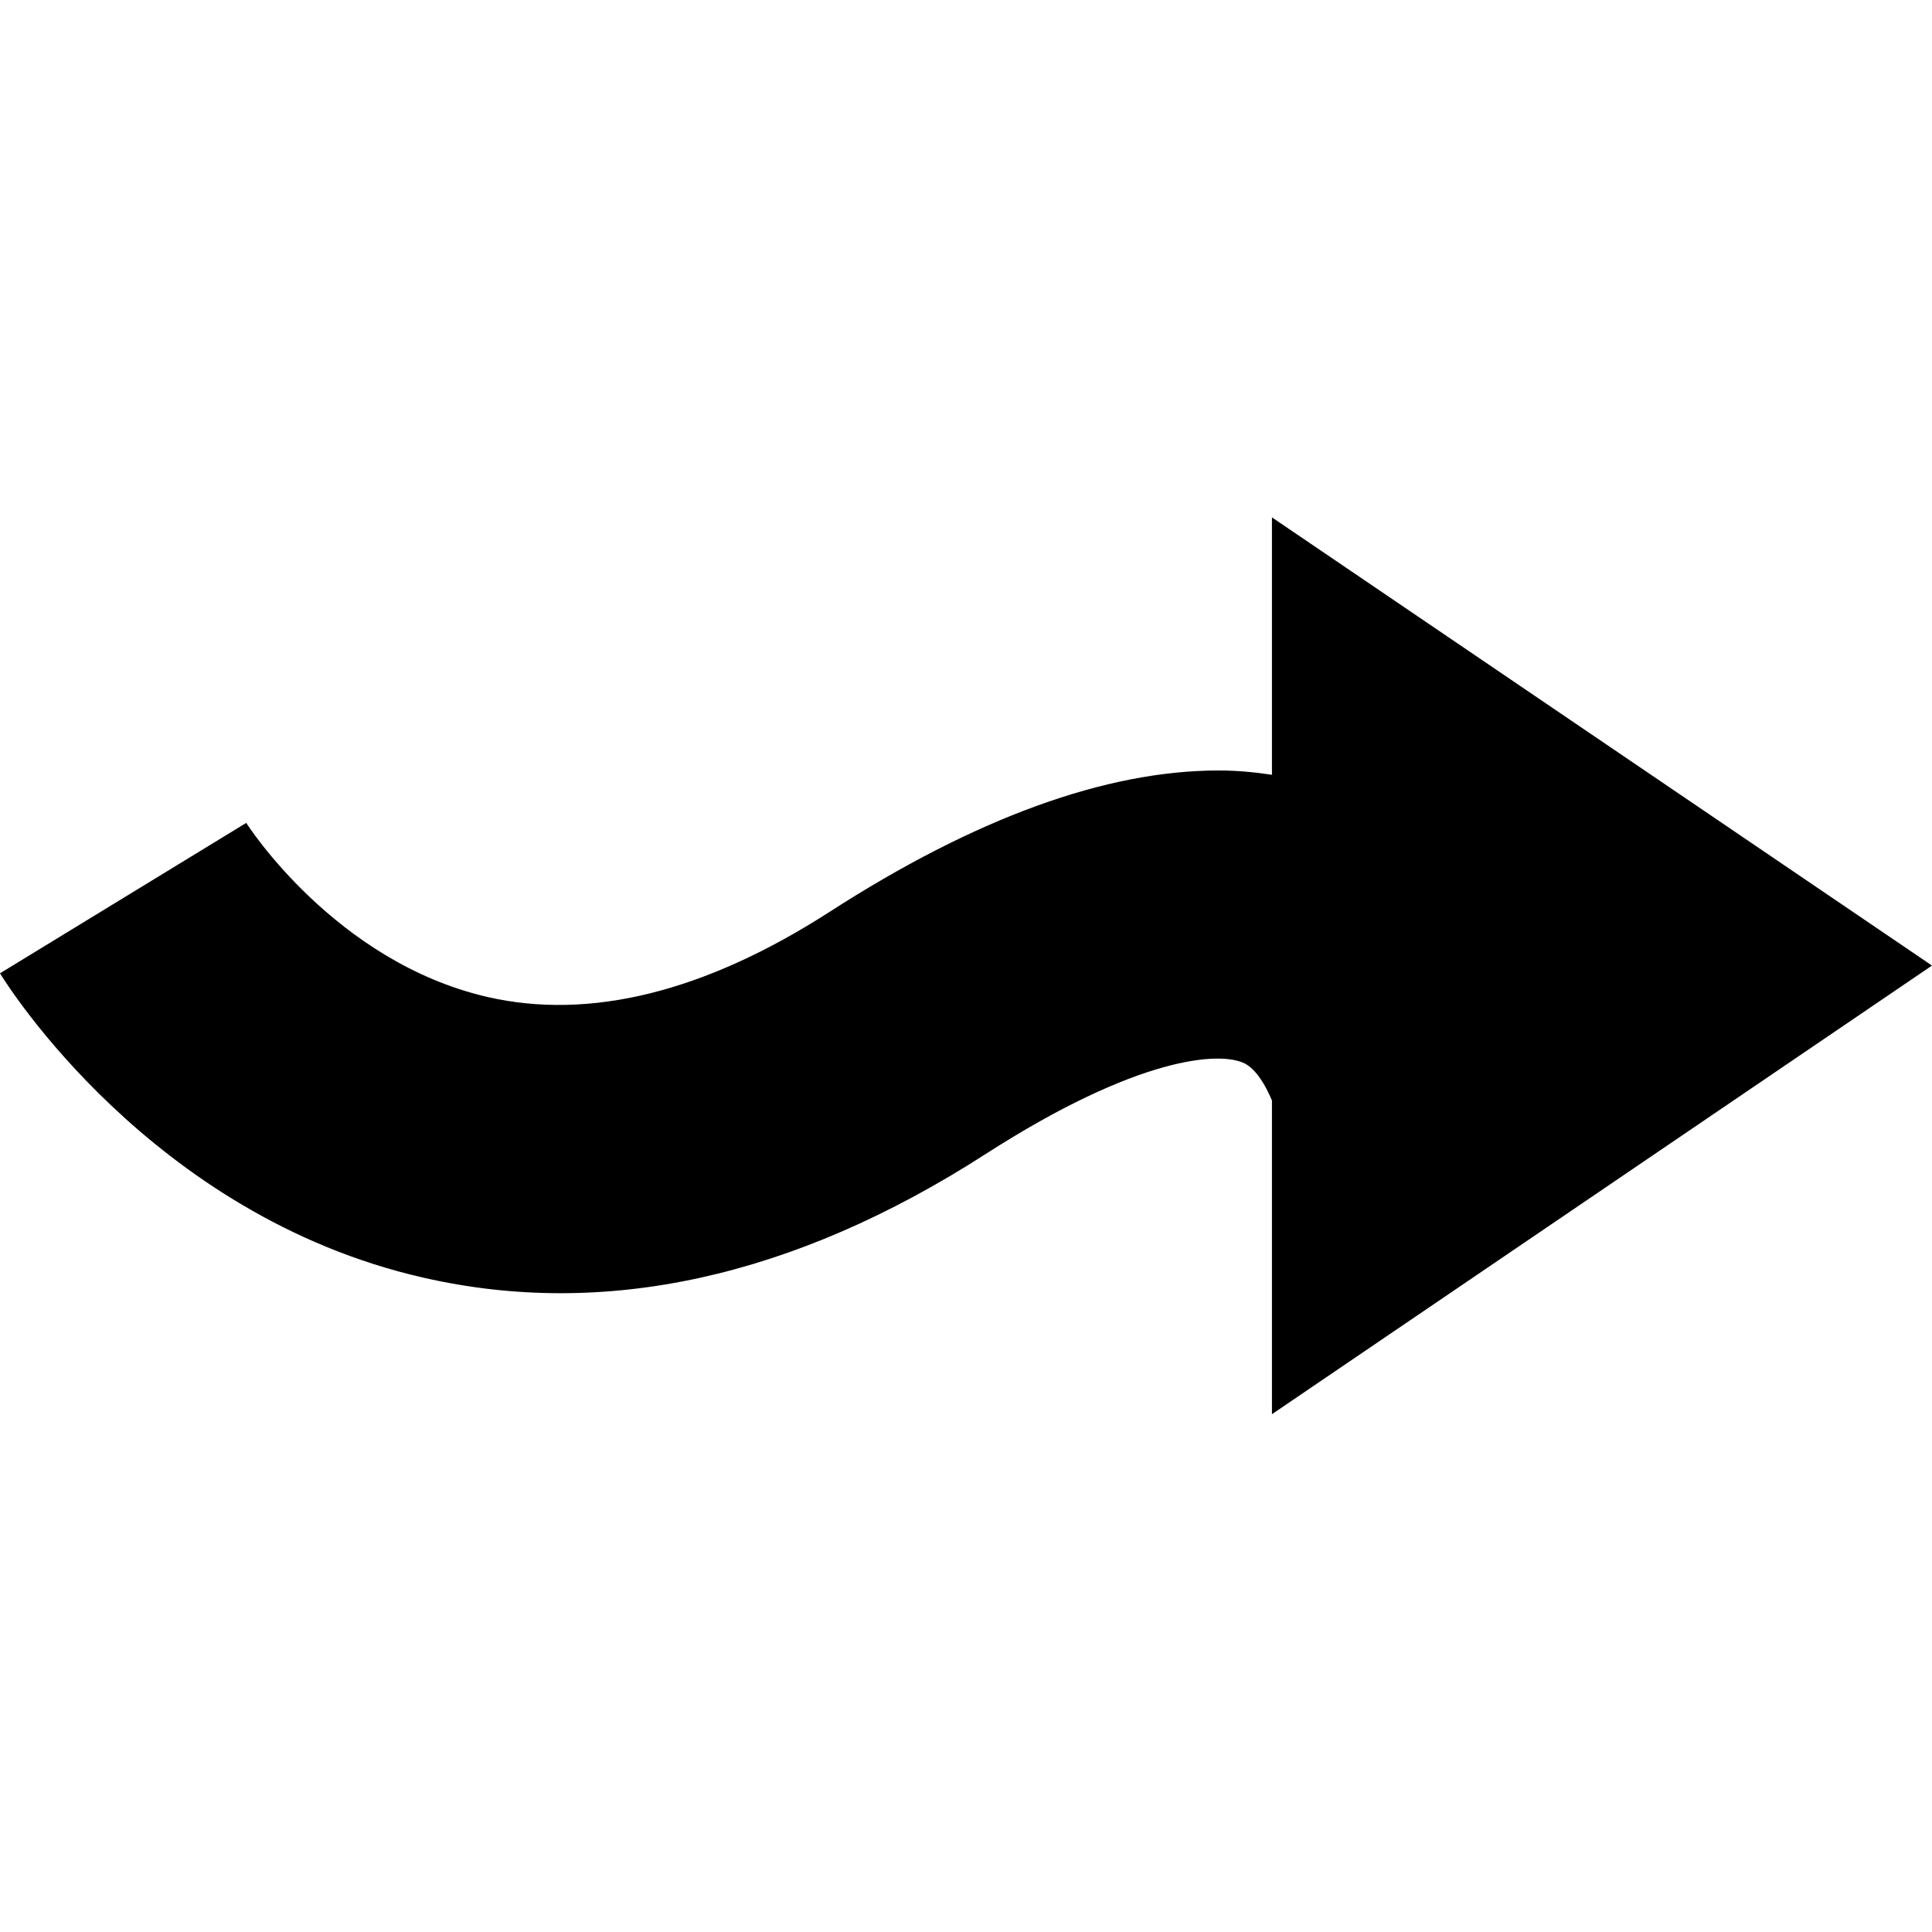
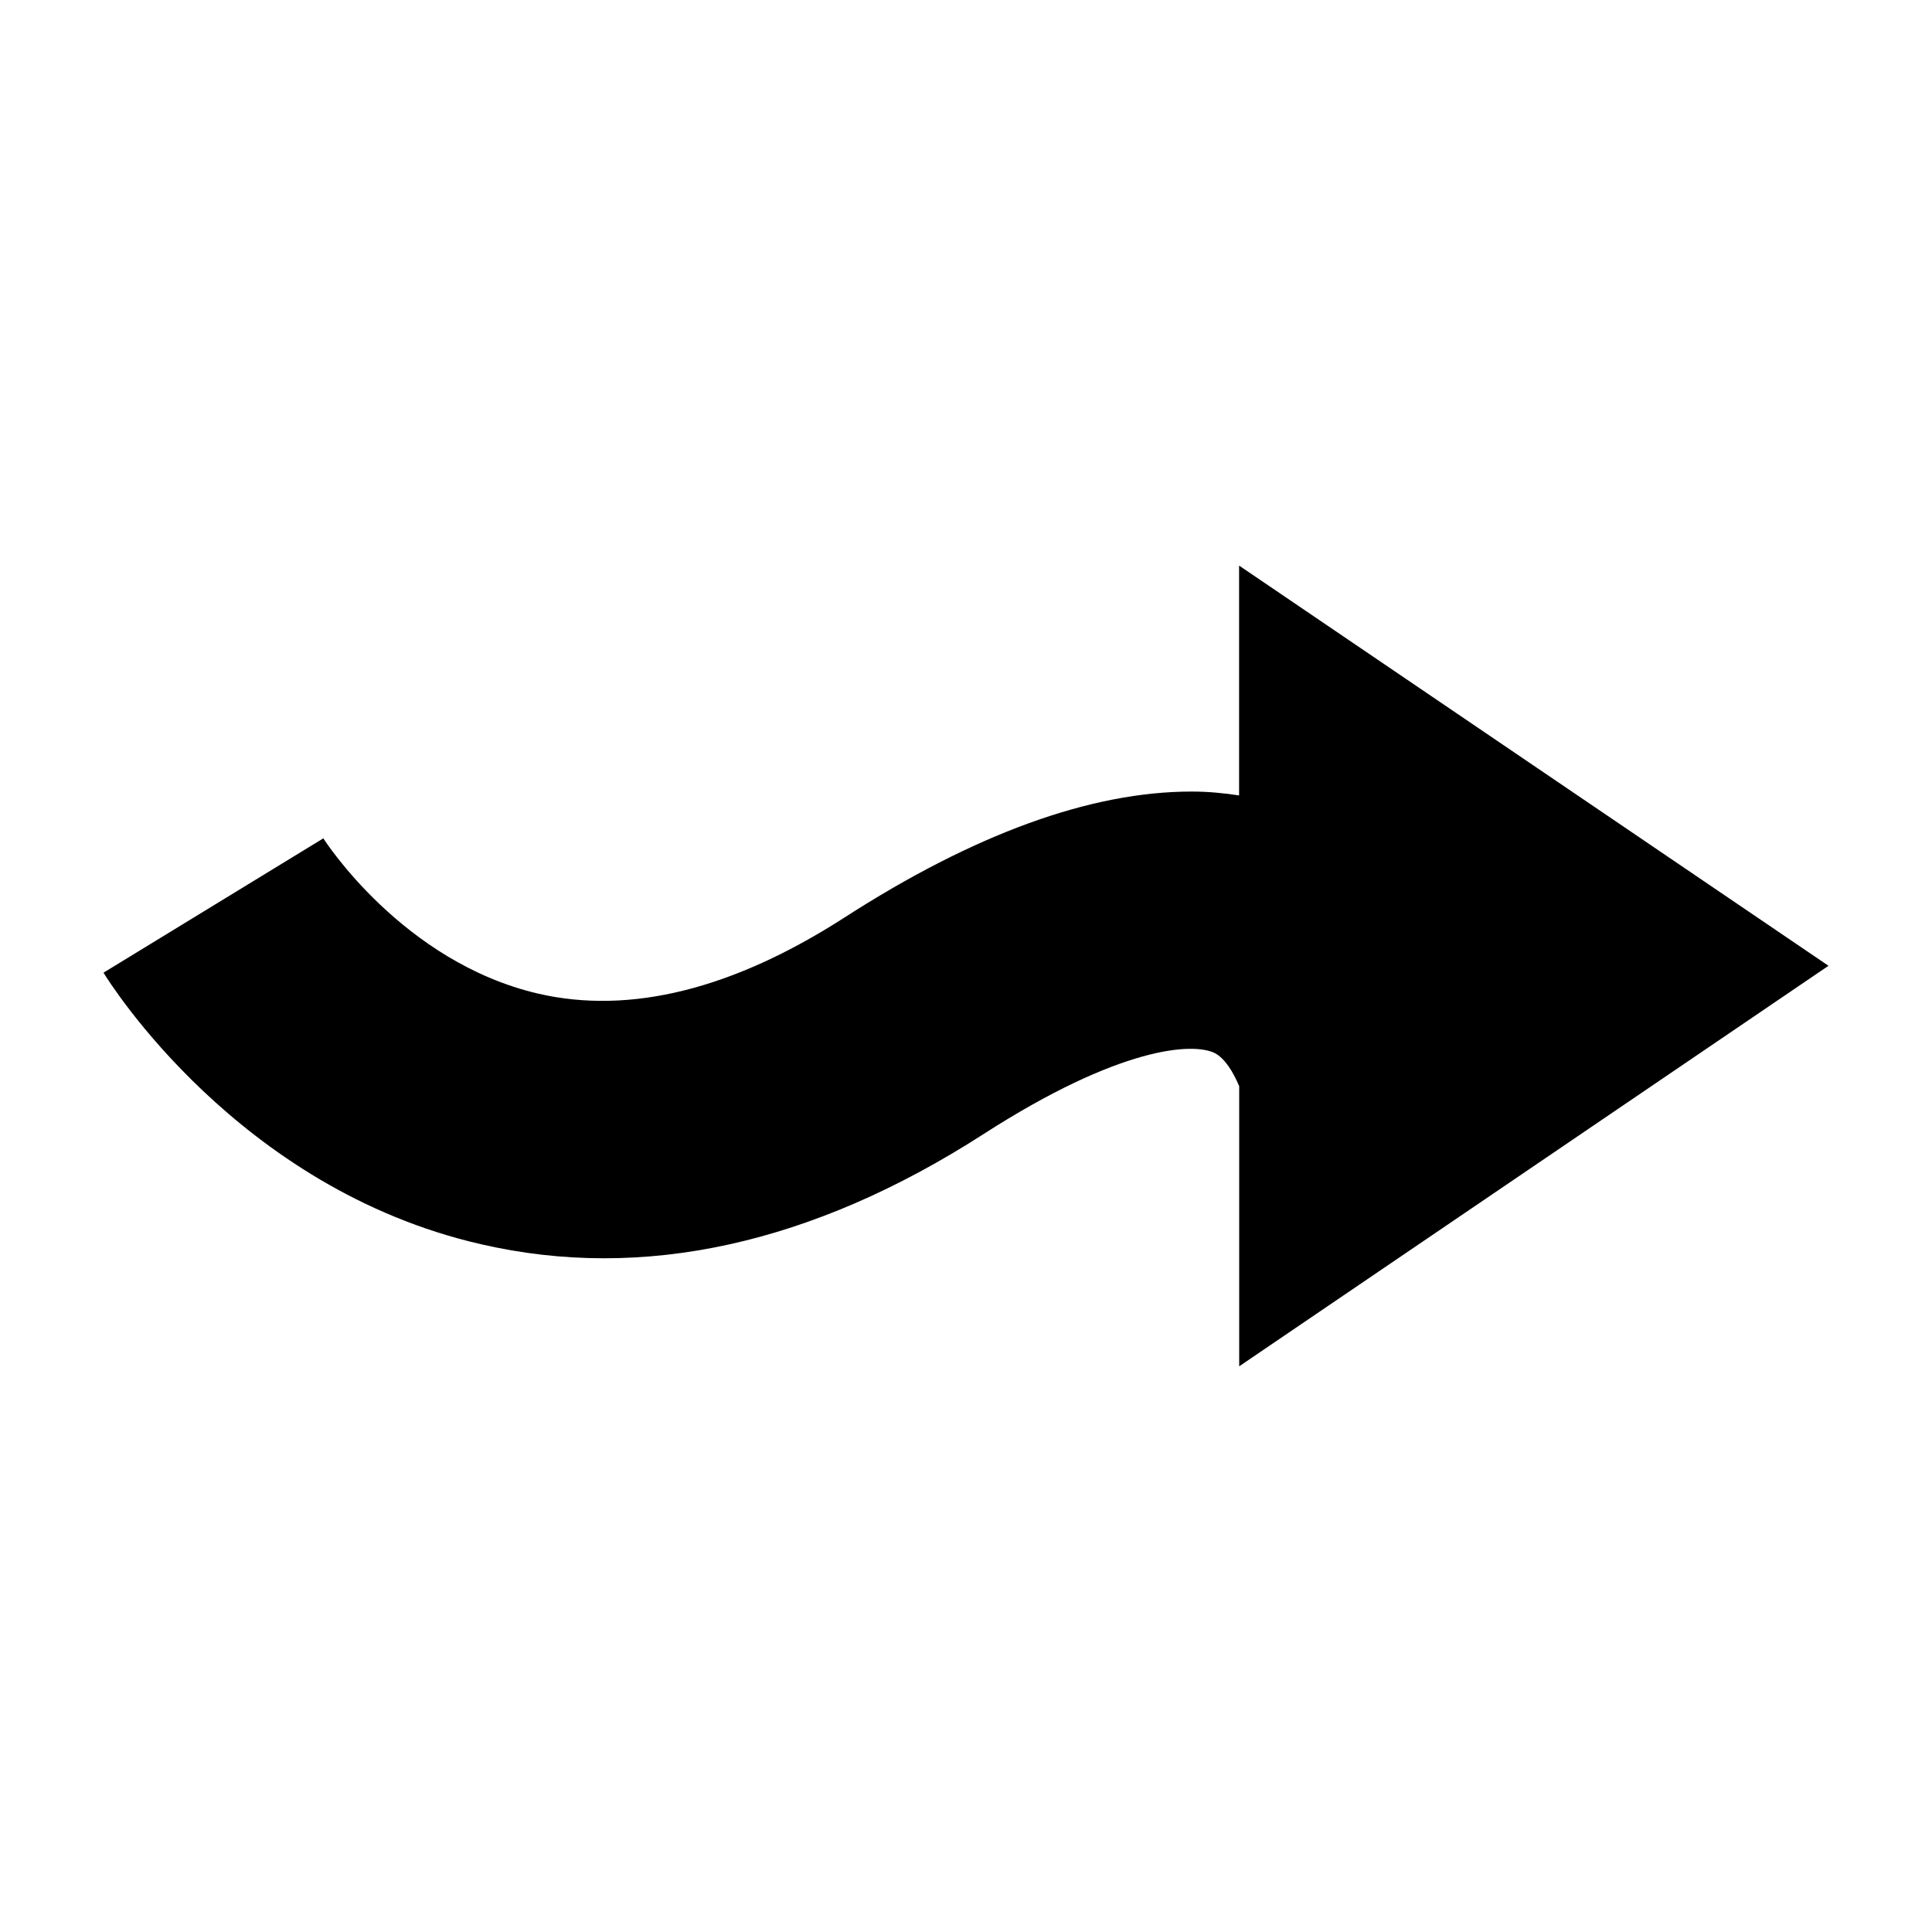
- <svg xmlns="http://www.w3.org/2000/svg" version="1.1" id="Layer_1" x="0px" y="0px" viewBox="0 0 449.6 449.5" style="enable-background:new 0 0 449.6 449.5;" xml:space="preserve">
-   <path d="M449.6,224.7L296,329.1v-73c-1.6-3.8-3.7-7.2-6.3-8.6c-5.7-2.9-24.8-1.8-60.4,21.1c-44.6,28.7-88.7,38.4-130.9,28.7  C35,282.8,1.4,228.8,0,226.5l57.3-35c0.2,0.3,20.6,32.3,56.1,40.5c23.9,5.5,50.7-1.2,79.5-19.7c34.1-22,64.5-33,90.7-33  c4.3,0,8.4,0.4,12.4,1v-59.9L449.6,224.7z" />
+ <svg xmlns="http://www.w3.org/2000/svg" version="1.1" id="Layer_1" x="0px" y="0px" viewBox="0 0 1792 1792" style="enable-background:new 0 0 1792 1792;" xml:space="preserve">
+   <path d="M1696,895.8l-546.6,371.5v-259.8c-5.7-13.5-13.2-25.6-22.4-30.6c-20.3-10.3-88.3-6.4-214.9,75.1  c-158.7,102.1-315.7,136.7-465.8,102.1C220.6,1102.6,101,910.4,96,902.2l203.9-124.6c0.7,1.1,73.3,114.9,199.6,144.1  c85.1,19.6,180.4-4.3,282.9-70.1c121.4-78.3,229.5-117.4,322.8-117.4c15.3,0,29.9,1.4,44.1,3.6V524.6L1696,895.8z" />
</svg>
